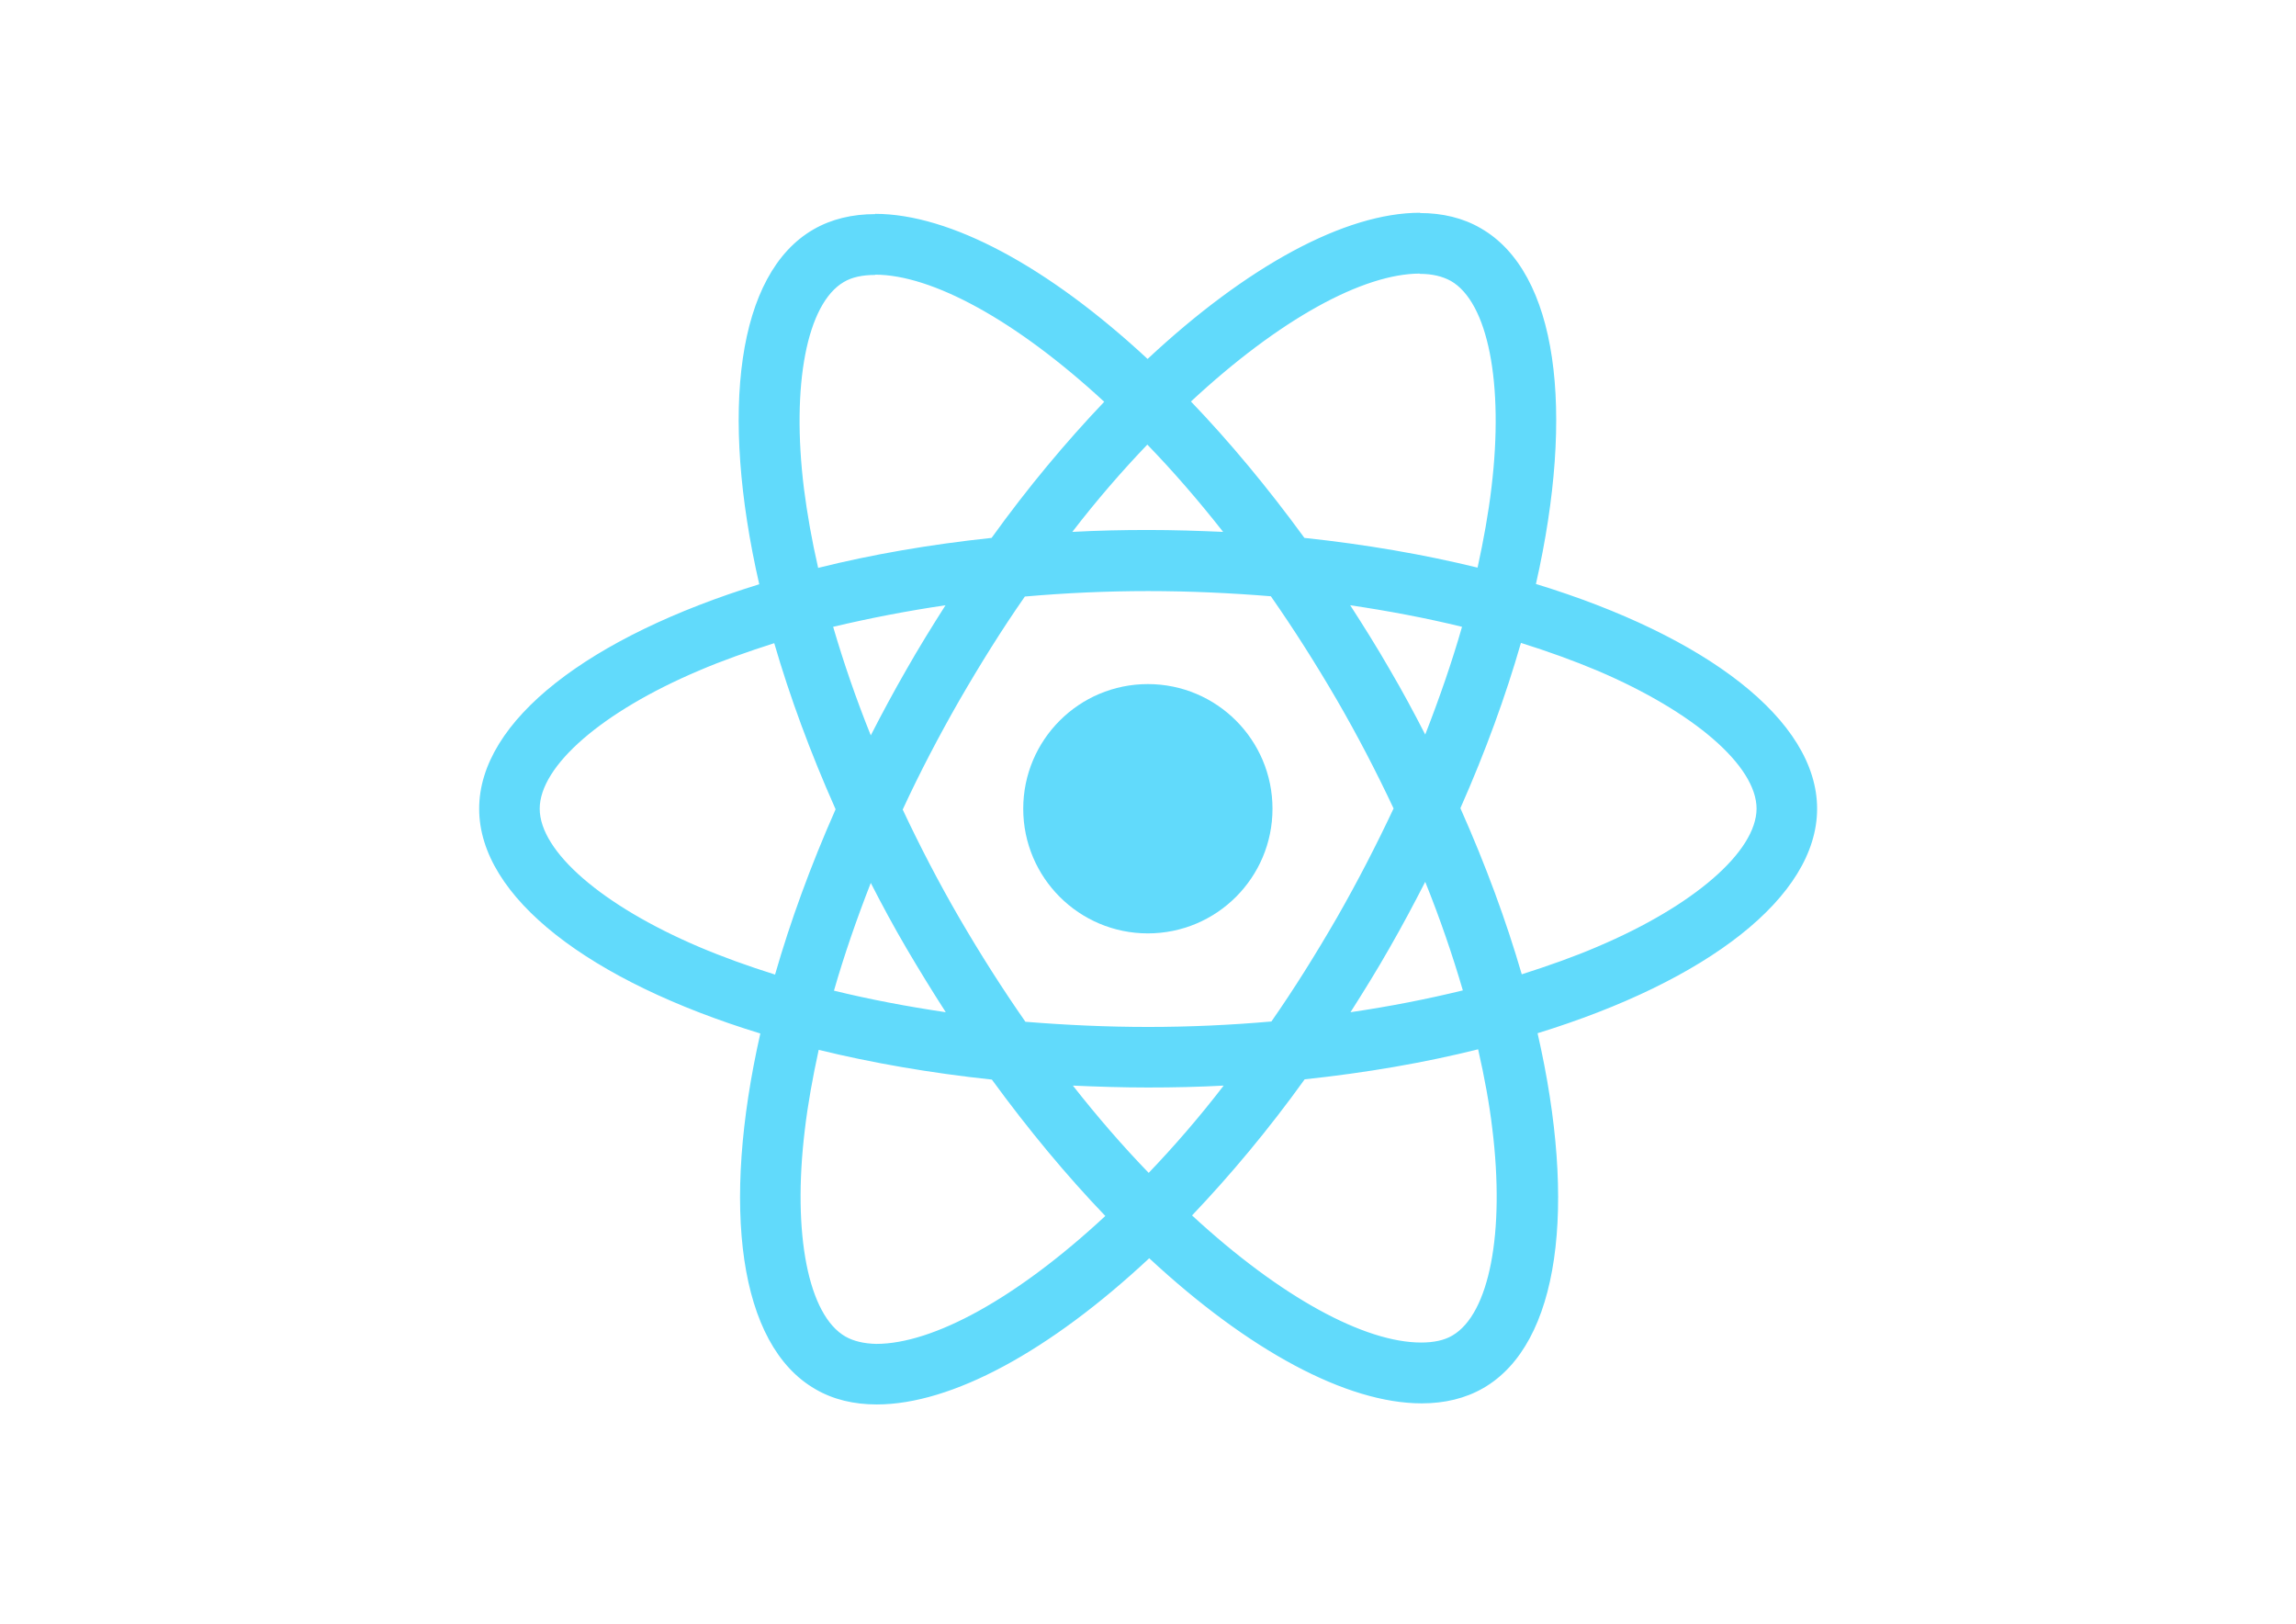
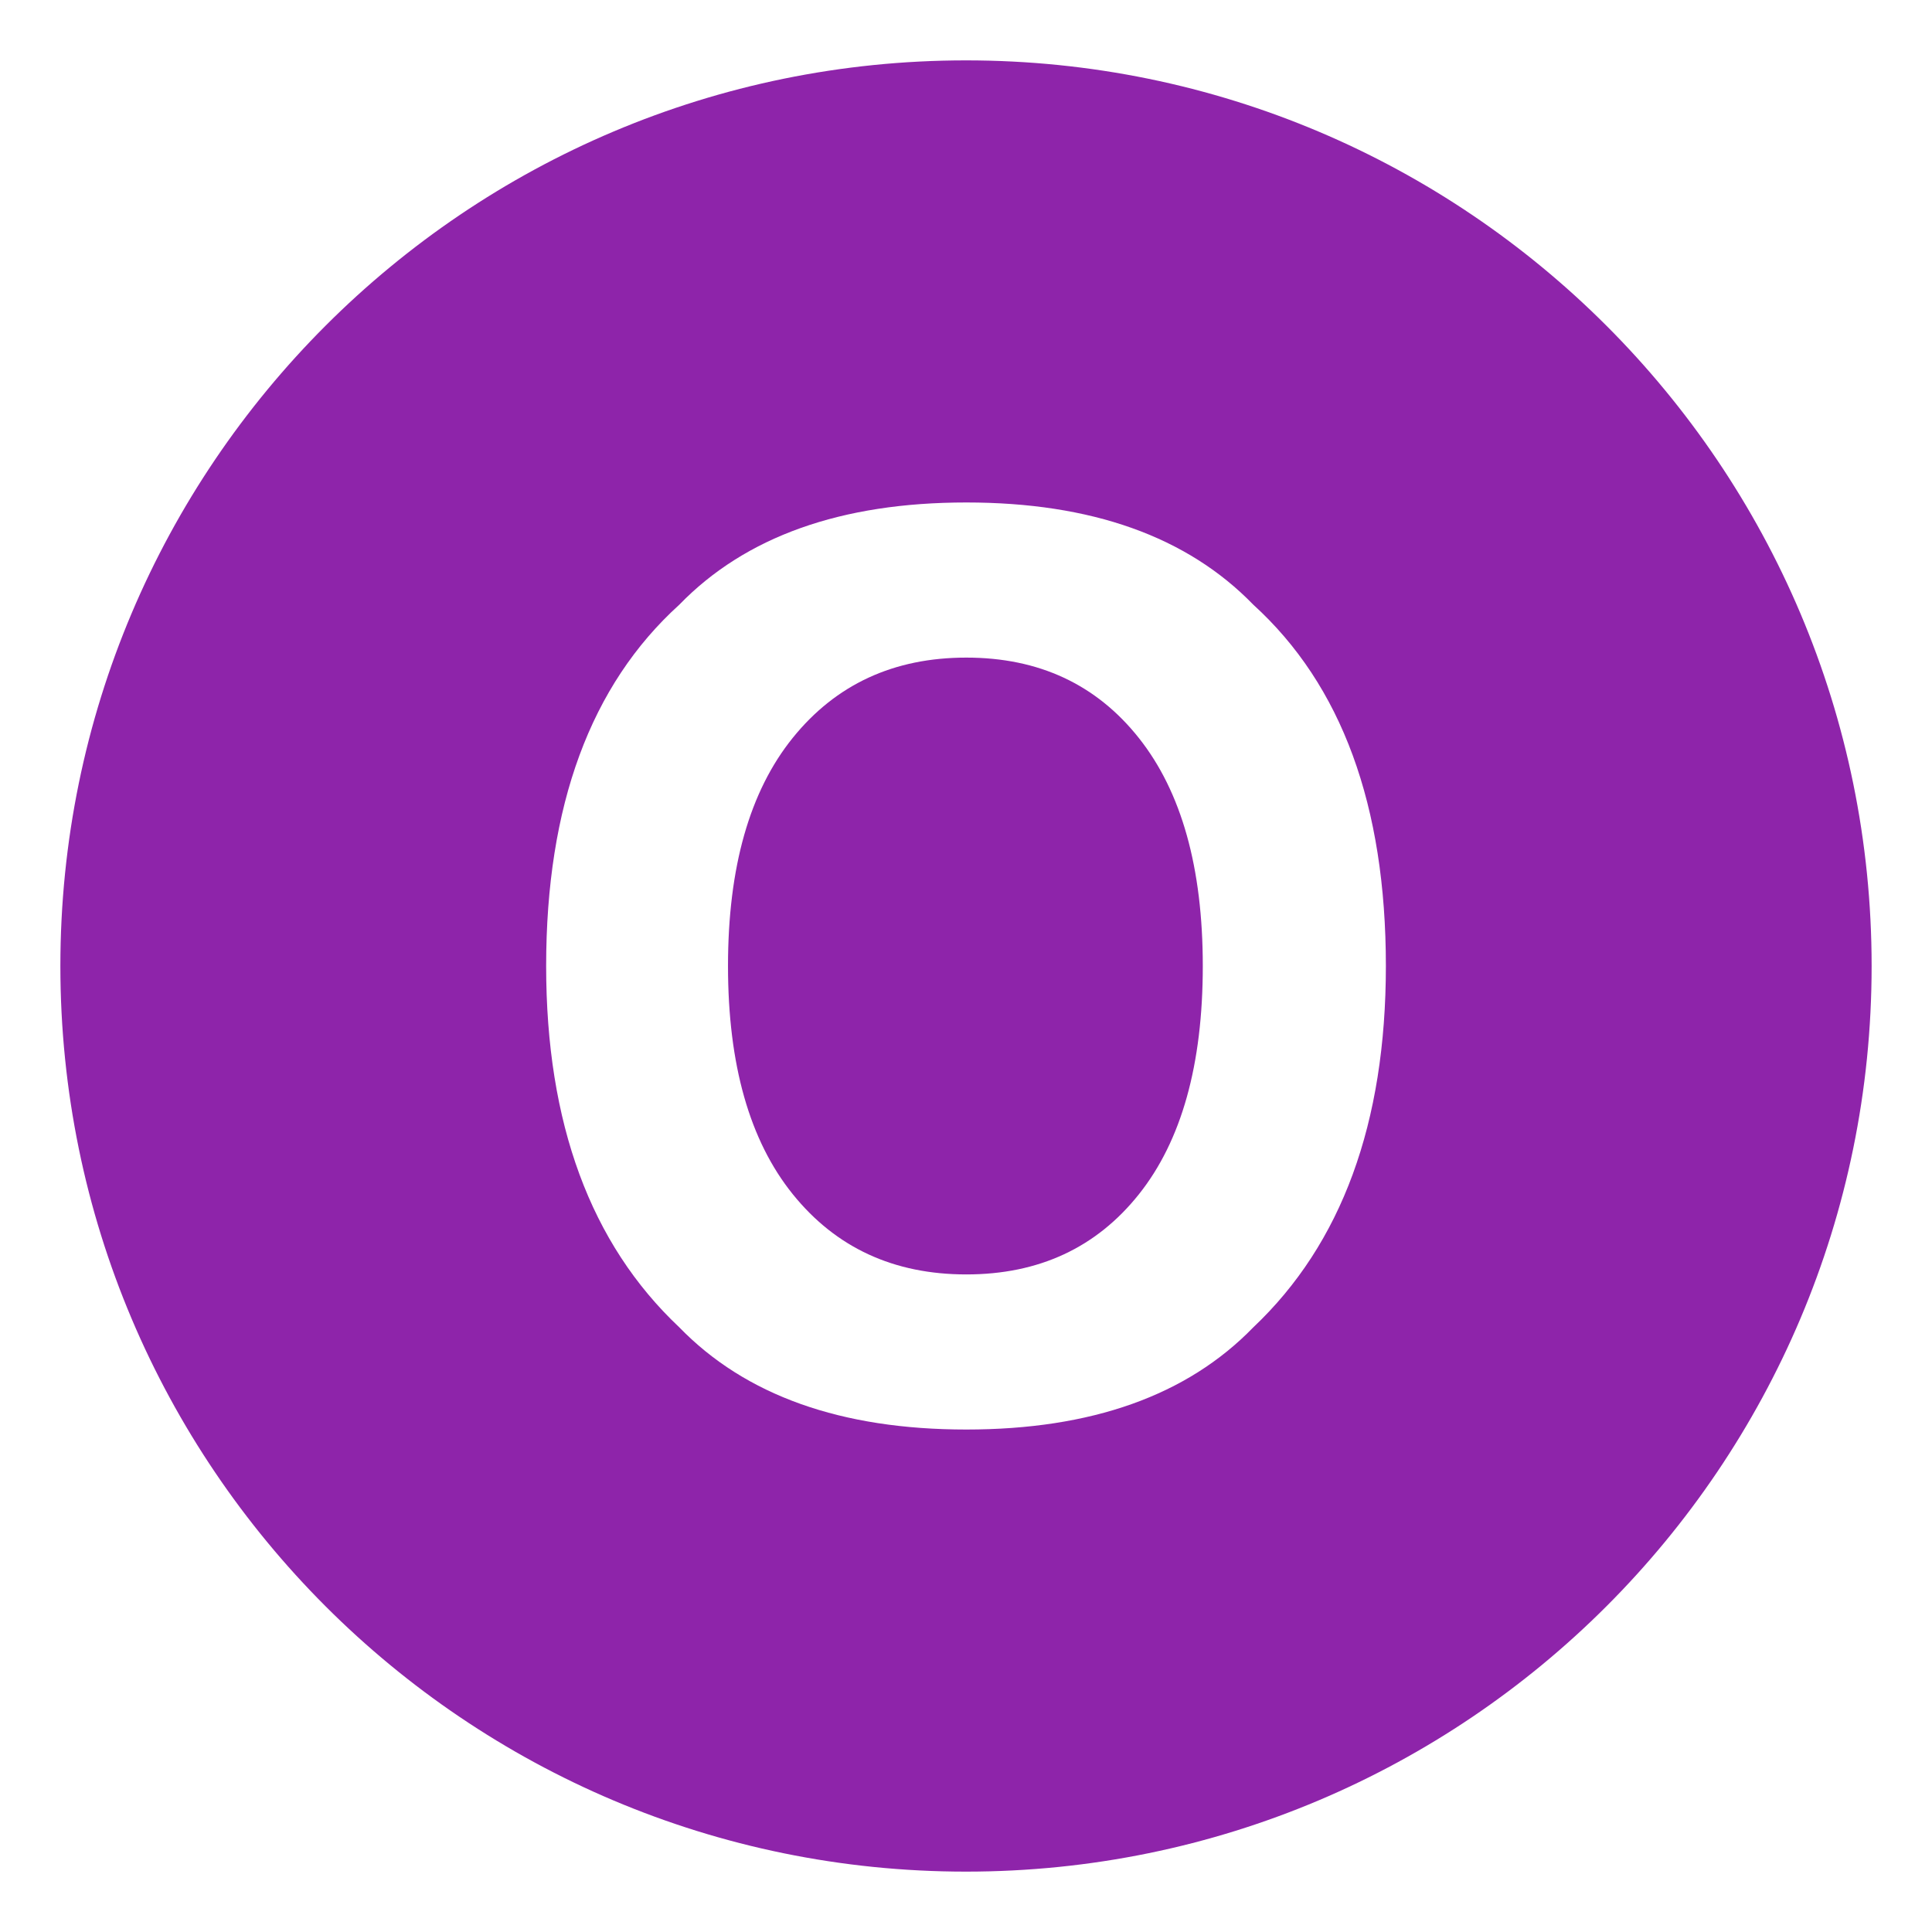
- <svg xmlns="http://www.w3.org/2000/svg" viewBox="0 0 841.9 595.3">
-   <g fill="#61DAFB">
-     <path d="M666.3 296.5c0-32.5-40.7-63.3-103.1-82.4 14.4-63.6 8-114.2-20.2-130.4-6.5-3.8-14.1-5.6-22.4-5.6v22.3c4.6 0 8.3.9 11.4 2.6 13.6 7.8 19.5 37.5 14.9 75.7-1.1 9.4-2.9 19.3-5.1 29.4-19.6-4.8-41-8.5-63.5-10.9-13.5-18.5-27.5-35.3-41.6-50 32.6-30.3 63.2-46.9 84-46.9V78c-27.5 0-63.5 19.6-99.9 53.6-36.4-33.8-72.4-53.2-99.9-53.2v22.3c20.7 0 51.4 16.5 84 46.6-14 14.7-28 31.4-41.3 49.9-22.6 2.4-44 6.1-63.6 11-2.3-10-4-19.7-5.2-29-4.7-38.2 1.1-67.9 14.6-75.8 3-1.8 6.9-2.6 11.5-2.6V78.5c-8.4 0-16 1.8-22.6 5.6-28.1 16.2-34.4 66.7-19.9 130.1-62.2 19.2-102.7 49.9-102.7 82.3 0 32.5 40.7 63.3 103.1 82.4-14.4 63.6-8 114.2 20.2 130.4 6.5 3.8 14.1 5.6 22.5 5.6 27.5 0 63.5-19.6 99.9-53.6 36.4 33.8 72.4 53.2 99.9 53.2 8.4 0 16-1.8 22.6-5.6 28.1-16.2 34.4-66.7 19.9-130.1 62-19.1 102.5-49.9 102.5-82.3zm-130.2-66.7c-3.7 12.9-8.3 26.2-13.5 39.5-4.1-8-8.4-16-13.1-24-4.6-8-9.5-15.8-14.4-23.4 14.2 2.1 27.9 4.7 41 7.9zm-45.8 106.5c-7.8 13.5-15.8 26.3-24.1 38.2-14.9 1.3-30 2-45.2 2-15.1 0-30.2-.7-45-1.9-8.3-11.9-16.4-24.6-24.2-38-7.6-13.1-14.5-26.4-20.8-39.8 6.2-13.4 13.2-26.8 20.7-39.9 7.8-13.5 15.8-26.3 24.1-38.2 14.9-1.3 30-2 45.2-2 15.1 0 30.2.7 45 1.9 8.3 11.9 16.4 24.6 24.2 38 7.6 13.1 14.5 26.4 20.8 39.8-6.3 13.4-13.2 26.8-20.7 39.9zm32.3-13c5.4 13.4 10 26.8 13.8 39.8-13.1 3.2-26.9 5.9-41.2 8 4.9-7.7 9.8-15.6 14.4-23.7 4.6-8 8.9-16.1 13-24.1zM421.2 430c-9.3-9.6-18.6-20.3-27.8-32 9 .4 18.2.7 27.5.7 9.4 0 18.7-.2 27.8-.7-9 11.7-18.3 22.4-27.5 32zm-74.4-58.9c-14.2-2.1-27.9-4.7-41-7.9 3.7-12.9 8.3-26.2 13.5-39.5 4.1 8 8.4 16 13.1 24 4.7 8 9.5 15.8 14.4 23.4zM420.7 163c9.3 9.6 18.6 20.3 27.8 32-9-.4-18.2-.7-27.5-.7-9.4 0-18.7.2-27.8.7 9-11.7 18.3-22.4 27.5-32zm-74 58.9c-4.9 7.7-9.8 15.6-14.4 23.7-4.6 8-8.9 16-13 24-5.4-13.4-10-26.8-13.8-39.8 13.1-3.1 26.9-5.8 41.2-7.9zm-90.5 125.2c-35.4-15.1-58.3-34.9-58.3-50.6 0-15.7 22.9-35.6 58.3-50.6 8.6-3.7 18-7 27.7-10.1 5.7 19.6 13.2 40 22.5 60.9-9.2 20.8-16.6 41.1-22.2 60.6-9.9-3.1-19.3-6.5-28-10.2zM310 490c-13.6-7.8-19.5-37.5-14.9-75.7 1.1-9.4 2.9-19.3 5.1-29.4 19.6 4.8 41 8.5 63.5 10.9 13.5 18.5 27.5 35.3 41.6 50-32.6 30.3-63.2 46.9-84 46.9-4.5-.1-8.3-1-11.3-2.7zm237.2-76.2c4.7 38.2-1.1 67.9-14.6 75.8-3 1.8-6.9 2.6-11.5 2.6-20.7 0-51.4-16.5-84-46.6 14-14.7 28-31.4 41.3-49.9 22.6-2.4 44-6.1 63.6-11 2.3 10.1 4.1 19.8 5.2 29.1zm38.5-66.7c-8.6 3.7-18 7-27.7 10.1-5.7-19.6-13.2-40-22.5-60.9 9.2-20.8 16.6-41.1 22.2-60.6 9.9 3.1 19.3 6.5 28.1 10.2 35.4 15.1 58.3 34.9 58.3 50.6-.1 15.7-23 35.6-58.4 50.6zM320.8 78.4z" />
-     <circle cx="420.9" cy="296.5" r="45.7" />
-     <path d="M520.5 78.1z" />
-   </g>
+ <svg xmlns="http://www.w3.org/2000/svg" viewBox="0 0 64 64" enable-background="new 0 0 64 64">
+   <path d="m32.01 21.784c-2.402 0-4.318.886-5.748 2.657s-2.146 4.291-2.146 7.56c0 3.268.717 5.787 2.146 7.559s3.346 2.657 5.748 2.657 4.309-.886 5.719-2.657 2.115-4.291 2.115-7.559c0-3.255-.705-5.771-2.115-7.55s-3.317-2.667-5.719-2.667" fill="#8e24aa" />
+   <path d="m32 2c-16.568 0-30 13.432-30 30s13.432 30 30 30 30-13.432 30-30-13.432-30-30-30m9.518 41.969c-2.191 2.258-5.361 3.386-9.508 3.386s-7.316-1.128-9.508-3.386c-2.939-2.769-4.41-6.759-4.41-11.968 0-5.315 1.471-9.305 4.41-11.969 2.191-2.258 5.361-3.387 9.508-3.387s7.316 1.129 9.508 3.387c2.928 2.664 4.391 6.653 4.391 11.969-.001 5.209-1.464 9.199-4.391 11.968" fill="#8e24aa" />
</svg>
